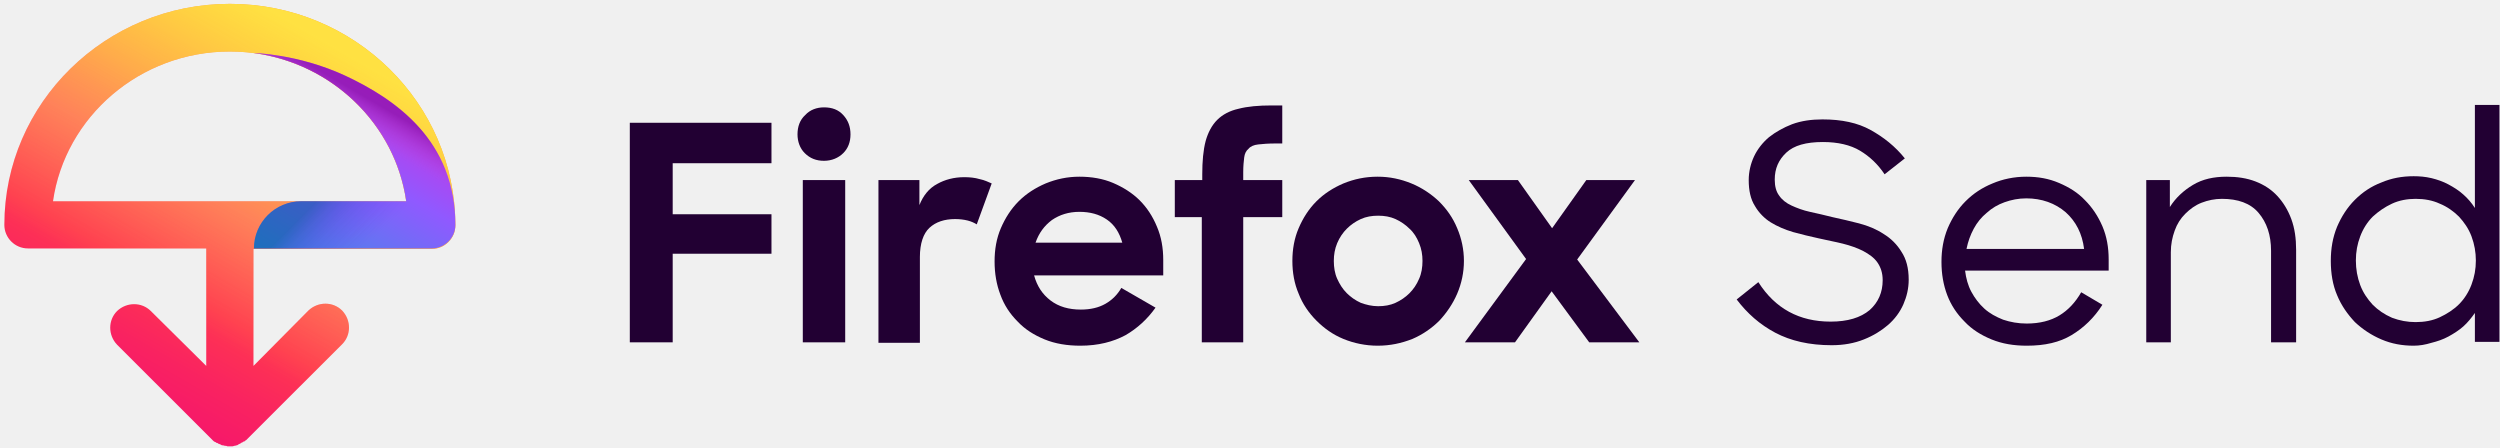
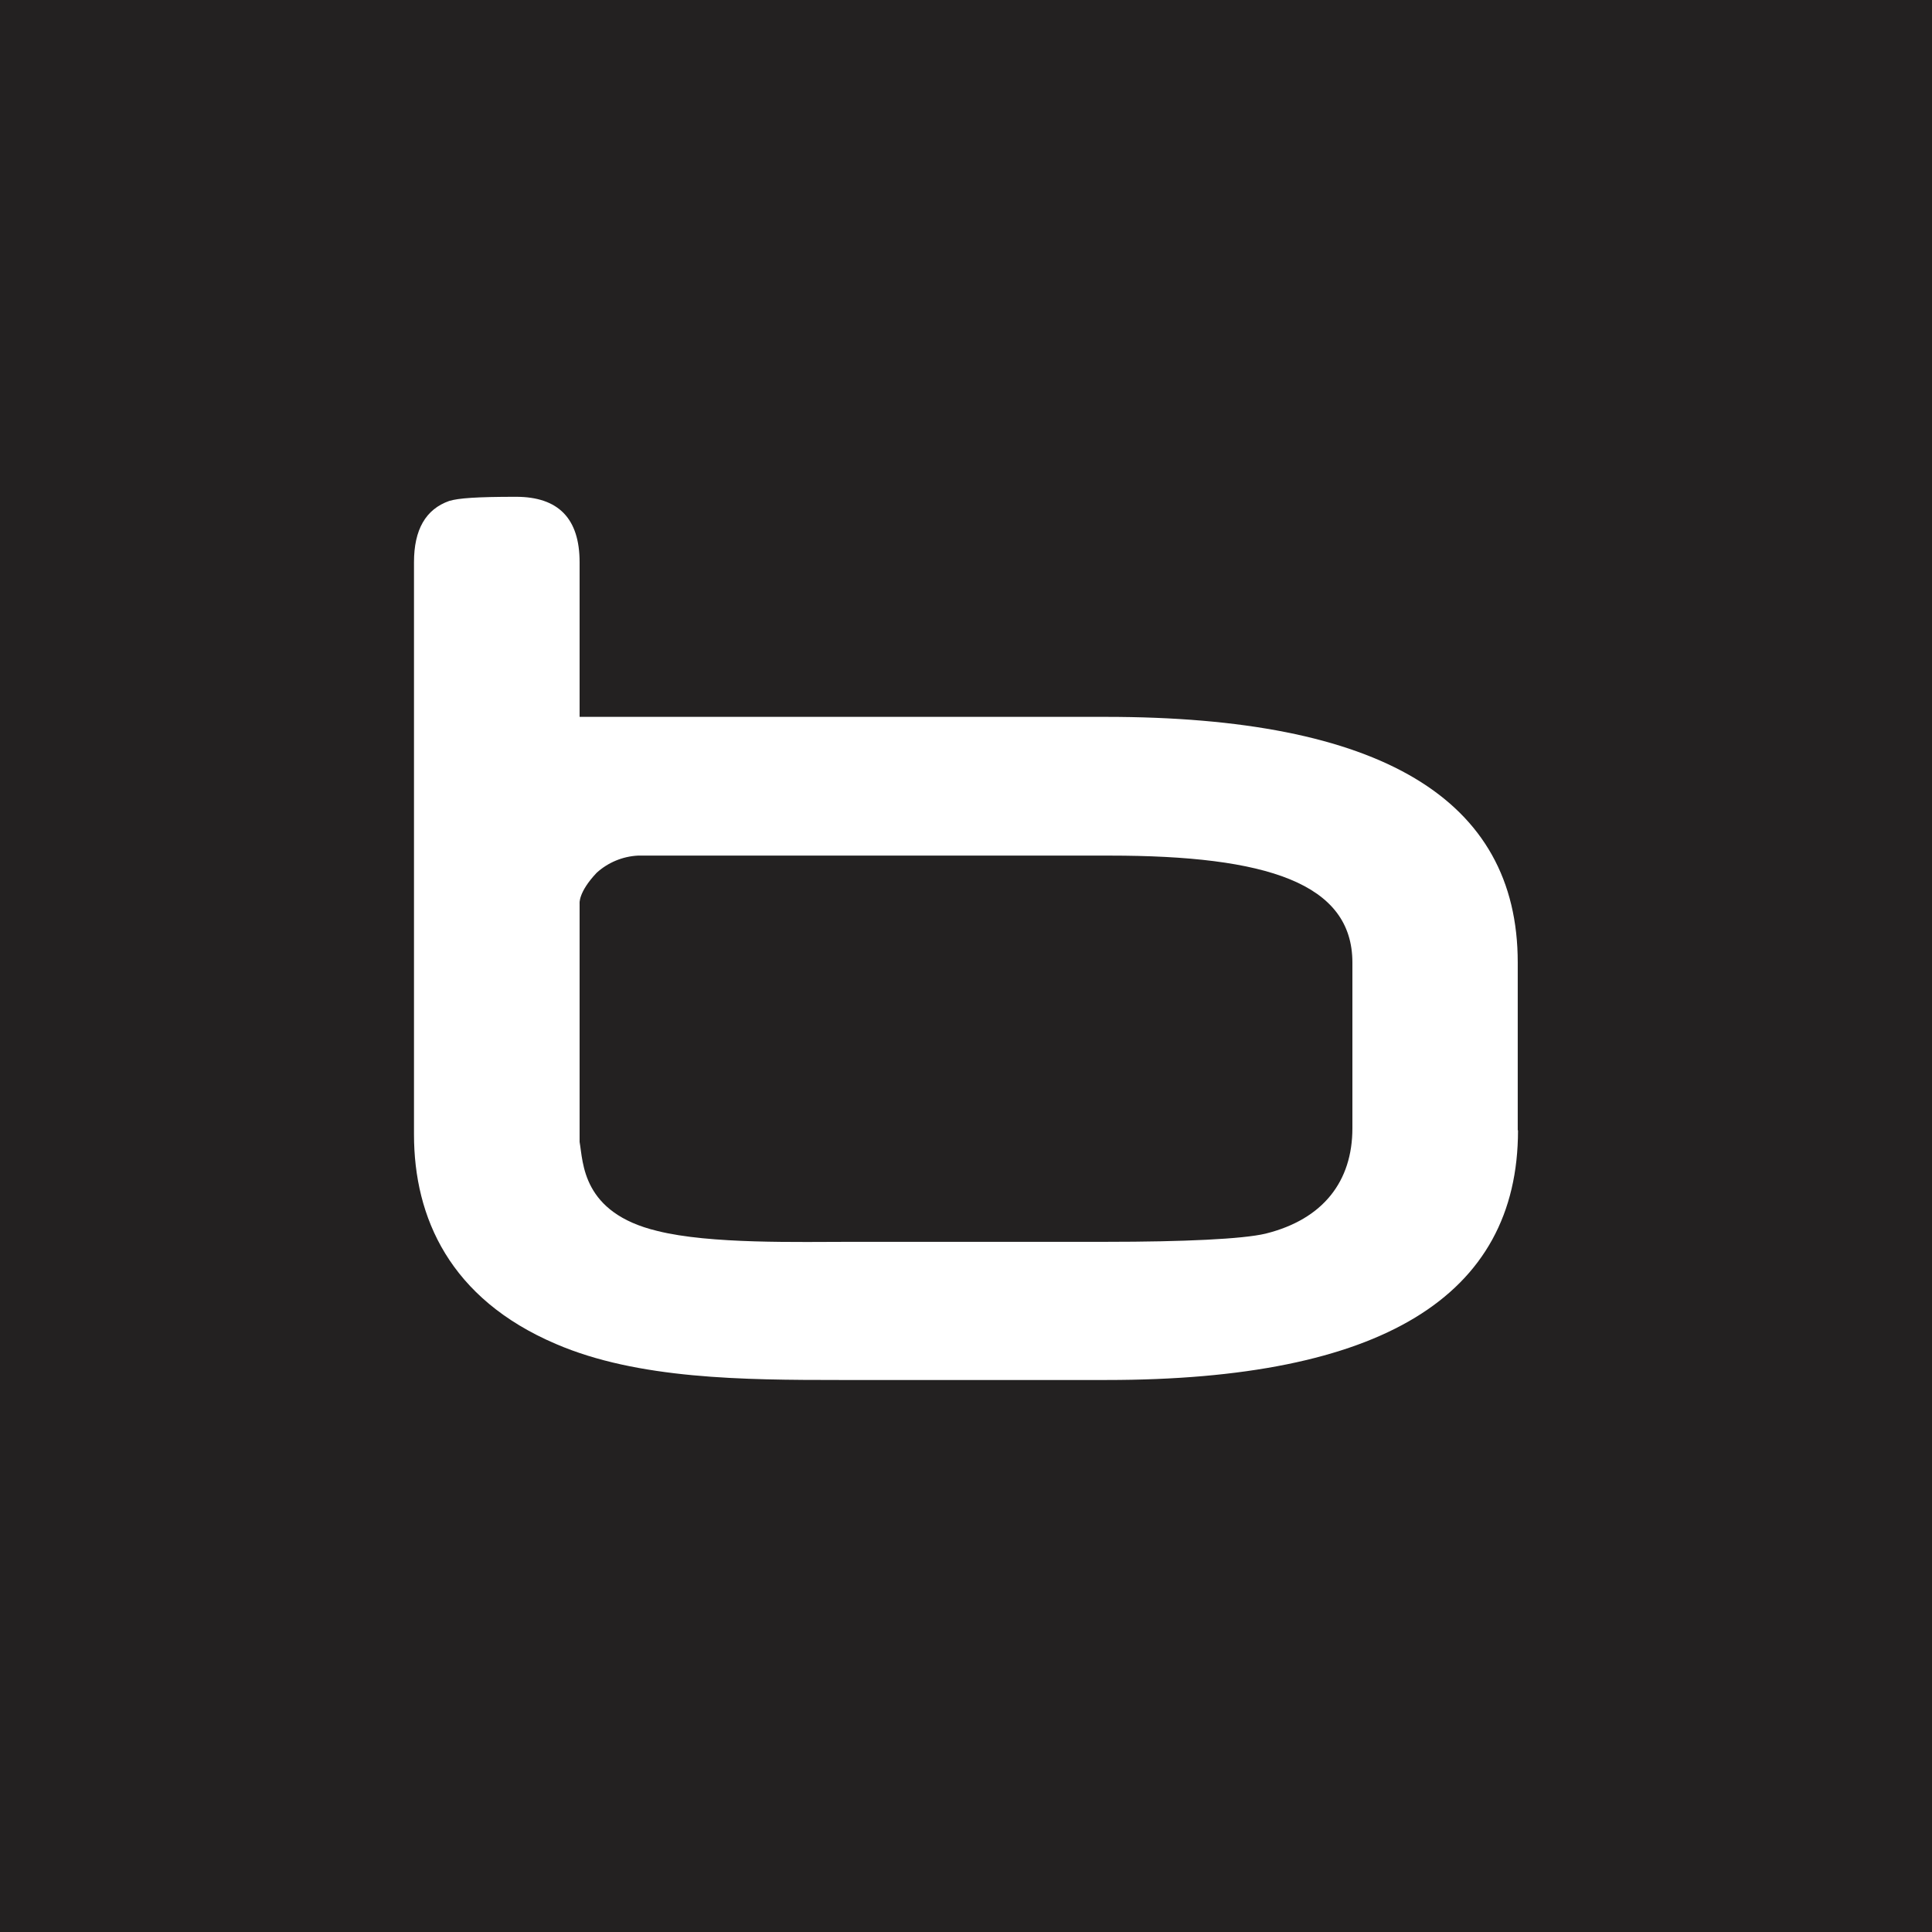
- <svg xmlns="http://www.w3.org/2000/svg" width="201px" height="36px" viewBox="0 0 201 36" version="1.1">
-   <defs>
-     <linearGradient x1="71.163%" y1="8.38%" x2="23.631%" y2="89.075%" id="linearGradient-1">
-       <stop stop-color="#FF980E" offset="0%" />
-       <stop stop-color="#FF7139" offset="20.75%" />
-       <stop stop-color="#FF5854" offset="36.33%" />
-       <stop stop-color="#FF4F5E" offset="45.63%" />
-       <stop stop-color="#FF3750" offset="69.29%" />
-       <stop stop-color="#F92261" offset="85.75%" />
-       <stop stop-color="#F5156C" offset="100%" />
-     </linearGradient>
-     <linearGradient x1="71.163%" y1="8.38%" x2="23.631%" y2="89.075%" id="linearGradient-2">
-       <stop stop-color="#FFF44F" stop-opacity="0.8" offset="0%" />
-       <stop stop-color="#FFF44F" stop-opacity="0" offset="75%" />
-     </linearGradient>
-     <linearGradient x1="14.395%" y1="105.534%" x2="62.862%" y2="24.329%" id="linearGradient-3">
-       <stop stop-color="#3A8EE6" offset="0%" />
-       <stop stop-color="#5C79F0" offset="23.59%" />
-       <stop stop-color="#9059FF" offset="62.93%" />
-       <stop stop-color="#C139E6" offset="100%" />
-     </linearGradient>
-     <linearGradient x1="62.871%" y1="29.023%" x2="42.537%" y2="60.743%" id="linearGradient-4">
-       <stop stop-color="#6E008B" stop-opacity="0.5" offset="0%" />
-       <stop stop-color="#C846CB" stop-opacity="0" offset="50%" />
-     </linearGradient>
-     <linearGradient x1="73.763%" y1="58.151%" x2="20.913%" y2="45.448%" id="linearGradient-5">
-       <stop stop-color="#6A2BEA" stop-opacity="0" offset="13.6%" />
-       <stop stop-color="#662CE6" stop-opacity="0.095" offset="29.95%" />
-       <stop stop-color="#592FDB" stop-opacity="0.193" offset="46.89%" />
-       <stop stop-color="#4534C9" stop-opacity="0.292" offset="64.1%" />
-       <stop stop-color="#283BAF" stop-opacity="0.393" offset="81.5%" />
-       <stop stop-color="#03448D" stop-opacity="0.494" offset="98.9%" />
-       <stop stop-color="#00458B" stop-opacity="0.5" offset="100%" />
-     </linearGradient>
-   </defs>
+ <svg xmlns="http://www.w3.org/2000/svg" width="64px" height="64px" viewBox="0 0 64 64" version="1.1">
  <g id="Page-1" stroke="none" stroke-width="1" fill="none" fill-rule="evenodd">
-     <g id="Send_Home-With-Files" transform="translate(-24, -31)">
-       <g id="Header" transform="translate(24, 24)">
-         <g id="Send" transform="translate(0, 7)">
-           <g id="FF_Send_Logo">
-             <g id="Group">
-               <g>
-                 <path d="M18.48,0.31 C8.485,0.31 0.349,8.284 0.349,18.077 C0.349,19.123 1.201,19.974 2.247,19.974 L16.582,19.974 L16.582,25.161 L16.582,25.161 L16.582,29.419 L12.126,25.006 C11.39,24.271 10.189,24.271 9.414,25.006 C8.678,25.742 8.678,26.942 9.414,27.716 L17.124,35.419 C17.163,35.458 17.202,35.497 17.279,35.535 C17.279,35.535 17.279,35.535 17.318,35.535 C17.357,35.574 17.395,35.613 17.434,35.613 C17.434,35.613 17.434,35.613 17.473,35.613 C17.512,35.652 17.55,35.652 17.589,35.69 C17.589,35.69 17.589,35.69 17.628,35.69 C17.667,35.729 17.744,35.729 17.783,35.768 C17.783,35.768 17.783,35.768 17.783,35.768 C17.822,35.806 17.899,35.806 17.938,35.806 C17.938,35.806 17.938,35.806 17.938,35.806 C17.977,35.806 18.054,35.845 18.093,35.845 C18.093,35.845 18.131,35.845 18.131,35.845 C18.17,35.845 18.209,35.845 18.286,35.884 C18.364,35.884 18.403,35.884 18.48,35.884 C18.558,35.884 18.596,35.884 18.674,35.884 C18.713,35.884 18.751,35.884 18.829,35.845 C18.829,35.845 18.868,35.845 18.868,35.845 C18.906,35.845 18.984,35.806 19.023,35.806 C19.023,35.806 19.023,35.806 19.023,35.806 C19.061,35.806 19.139,35.768 19.178,35.729 C19.178,35.729 19.178,35.729 19.178,35.729 C19.216,35.69 19.294,35.69 19.333,35.652 C19.333,35.652 19.333,35.652 19.333,35.652 C19.371,35.613 19.41,35.613 19.449,35.574 C19.449,35.574 19.449,35.574 19.487,35.574 C19.526,35.535 19.565,35.497 19.604,35.497 C19.604,35.497 19.604,35.497 19.642,35.497 C19.681,35.458 19.72,35.419 19.797,35.381 L27.507,27.677 C28.243,26.942 28.243,25.742 27.507,24.968 C26.771,24.232 25.57,24.232 24.795,24.968 L20.379,29.419 L20.379,20.013 L34.713,20.013 C35.759,20.013 36.612,19.161 36.612,18.116 C36.612,8.284 28.476,0.31 18.48,0.31 Z M4.262,16.181 C5.23,9.406 11.235,4.142 18.48,4.142 C25.725,4.142 31.691,9.406 32.66,16.181 L4.262,16.181 Z" id="Shape" fill="url(#linearGradient-1)" fill-rule="nonzero" />
-                 <path d="M18.48,0.31 C8.485,0.31 0.349,8.284 0.349,18.077 C0.349,19.123 1.201,19.974 2.247,19.974 L16.582,19.974 L16.582,25.161 L16.582,25.161 L16.582,29.419 L12.126,25.006 C11.39,24.271 10.189,24.271 9.414,25.006 C8.678,25.742 8.678,26.942 9.414,27.716 L17.124,35.419 C17.163,35.458 17.202,35.497 17.279,35.535 C17.279,35.535 17.279,35.535 17.318,35.535 C17.357,35.574 17.395,35.613 17.434,35.613 C17.434,35.613 17.434,35.613 17.473,35.613 C17.512,35.652 17.55,35.652 17.589,35.69 C17.589,35.69 17.589,35.69 17.628,35.69 C17.667,35.729 17.744,35.729 17.783,35.768 C17.783,35.768 17.783,35.768 17.783,35.768 C17.822,35.806 17.899,35.806 17.938,35.806 C17.938,35.806 17.938,35.806 17.938,35.806 C17.977,35.806 18.054,35.845 18.093,35.845 C18.093,35.845 18.131,35.845 18.131,35.845 C18.17,35.845 18.209,35.845 18.286,35.884 C18.364,35.884 18.403,35.884 18.48,35.884 C18.558,35.884 18.596,35.884 18.674,35.884 C18.713,35.884 18.751,35.884 18.829,35.845 C18.829,35.845 18.868,35.845 18.868,35.845 C18.906,35.845 18.984,35.806 19.023,35.806 C19.023,35.806 19.023,35.806 19.023,35.806 C19.061,35.806 19.139,35.768 19.178,35.729 C19.178,35.729 19.178,35.729 19.178,35.729 C19.216,35.69 19.294,35.69 19.333,35.652 C19.333,35.652 19.333,35.652 19.333,35.652 C19.371,35.613 19.41,35.613 19.449,35.574 C19.449,35.574 19.449,35.574 19.487,35.574 C19.526,35.535 19.565,35.497 19.604,35.497 C19.604,35.497 19.604,35.497 19.642,35.497 C19.681,35.458 19.72,35.419 19.797,35.381 L27.507,27.677 C28.243,26.942 28.243,25.742 27.507,24.968 C26.771,24.232 25.57,24.232 24.795,24.968 L20.379,29.419 L20.379,20.013 L34.713,20.013 C35.759,20.013 36.612,19.161 36.612,18.116 C36.612,8.284 28.476,0.31 18.48,0.31 Z M4.262,16.181 C5.23,9.406 11.235,4.142 18.48,4.142 C25.725,4.142 31.691,9.406 32.66,16.181 L4.262,16.181 Z" id="Shape" fill="url(#linearGradient-2)" fill-rule="nonzero" />
-                 <path d="M20.379,4.258 C26.732,5.11 31.769,9.987 32.66,16.181 L24.214,16.181 C22.122,16.181 20.417,17.884 20.417,19.974 L20.417,19.974 L34.713,19.974 C35.759,19.974 36.612,19.123 36.612,18.077 C36.612,11.303 31.808,7.974 27.74,6.077 C23.982,4.335 20.379,4.258 20.379,4.258 Z" id="Path" fill="url(#linearGradient-3)" />
-                 <path d="M32.582,15.755 C33.861,16.8 35.178,17.806 36.418,18.89 C36.534,18.658 36.612,18.387 36.612,18.077 C36.612,11.303 31.808,7.974 27.74,6.077 C23.982,4.335 20.379,4.258 20.379,4.258 C26.577,5.071 31.536,9.794 32.582,15.755 Z" id="Path" fill="url(#linearGradient-4)" />
-               </g>
-               <path d="M32.35,16.181 L24.214,16.181 C22.122,16.181 20.417,17.884 20.417,19.974 L34.713,19.974 C35.294,19.974 35.837,19.703 36.186,19.277 C34.907,18.232 33.628,17.226 32.35,16.181 Z" id="Path" fill="url(#linearGradient-5)" opacity="0.9" />
-             </g>
-             <g id="Group" transform="translate(50.36526, 8.129032)" fill="#220033">
-               <polygon id="Path" points="0.31 1.742 11.661 1.742 11.661 4.994 3.719 4.994 3.719 9.097 11.661 9.097 11.661 12.271 3.719 12.271 3.719 19.394 0.271 19.394 0.271 1.742" />
-               <path d="M13.754,2.671 C13.754,2.052 13.947,1.51 14.373,1.123 C14.761,0.697 15.303,0.503 15.884,0.503 C16.543,0.503 17.047,0.697 17.434,1.123 C17.822,1.548 18.015,2.052 18.015,2.671 C18.015,3.29 17.822,3.794 17.434,4.181 C17.047,4.568 16.504,4.8 15.884,4.8 C15.265,4.8 14.761,4.606 14.335,4.181 C13.947,3.794 13.754,3.252 13.754,2.671 Z M14.18,6.348 L17.589,6.348 L17.589,19.394 L14.18,19.394 L14.18,6.348 Z" id="Shape" fill-rule="nonzero" />
-               <path d="M20.262,6.348 L23.555,6.348 L23.555,8.361 C23.865,7.587 24.33,7.006 24.989,6.658 C25.609,6.31 26.345,6.116 27.158,6.116 C27.585,6.116 28.011,6.155 28.398,6.271 C28.786,6.348 29.096,6.503 29.367,6.619 L28.166,9.91 C27.972,9.794 27.74,9.677 27.43,9.6 C27.12,9.523 26.771,9.484 26.422,9.484 C25.57,9.484 24.873,9.716 24.369,10.181 C23.865,10.645 23.594,11.458 23.594,12.542 L23.594,19.432 L20.262,19.432 L20.262,6.348 L20.262,6.348 Z" id="Path" />
-               <path d="M36.495,19.665 C35.449,19.665 34.481,19.51 33.628,19.161 C32.776,18.813 32.04,18.348 31.459,17.729 C30.839,17.11 30.374,16.413 30.064,15.561 C29.754,14.748 29.599,13.858 29.599,12.89 C29.599,11.923 29.754,11.032 30.103,10.219 C30.452,9.406 30.917,8.671 31.536,8.052 C32.156,7.432 32.892,6.968 33.706,6.619 C34.558,6.271 35.449,6.077 36.418,6.077 C37.387,6.077 38.316,6.232 39.13,6.581 C39.944,6.929 40.68,7.394 41.261,7.974 C41.842,8.555 42.307,9.252 42.656,10.103 C43.004,10.916 43.159,11.806 43.159,12.774 L43.159,14.013 L32.776,14.013 C33.009,14.865 33.435,15.523 34.093,16.026 C34.752,16.529 35.566,16.761 36.534,16.761 C37.309,16.761 37.968,16.606 38.51,16.297 C39.052,15.987 39.479,15.561 39.789,15.019 L42.539,16.606 C41.881,17.535 41.067,18.271 40.137,18.813 C39.13,19.355 37.929,19.665 36.495,19.665 Z M36.418,8.903 C35.566,8.903 34.83,9.135 34.21,9.561 C33.59,10.026 33.164,10.606 32.892,11.381 L39.866,11.381 C39.634,10.568 39.246,9.948 38.626,9.523 C38.006,9.097 37.27,8.903 36.418,8.903 Z" id="Shape" fill-rule="nonzero" />
-               <path d="M44.128,6.348 L46.297,6.348 L46.297,5.884 C46.297,4.839 46.375,3.948 46.568,3.213 C46.762,2.516 47.072,1.935 47.498,1.51 C47.924,1.084 48.506,0.774 49.203,0.619 C49.939,0.426 50.83,0.348 51.876,0.348 L52.729,0.348 L52.729,3.406 L52.186,3.406 C51.605,3.406 51.14,3.445 50.791,3.484 C50.443,3.523 50.172,3.639 50.017,3.832 C49.823,3.987 49.707,4.219 49.668,4.529 C49.629,4.839 49.59,5.226 49.59,5.729 L49.59,6.348 L52.729,6.348 L52.729,9.329 L49.59,9.329 L49.59,19.394 L46.259,19.394 L46.259,9.329 L44.089,9.329 L44.089,6.348 L44.128,6.348 Z" id="Path" />
-               <path d="M60.4,19.665 C59.431,19.665 58.501,19.471 57.649,19.123 C56.797,18.774 56.099,18.271 55.479,17.652 C54.859,17.032 54.356,16.297 54.046,15.484 C53.697,14.671 53.542,13.781 53.542,12.852 C53.542,11.923 53.697,11.032 54.046,10.219 C54.394,9.406 54.859,8.671 55.479,8.052 C56.099,7.432 56.835,6.968 57.649,6.619 C58.501,6.271 59.392,6.077 60.4,6.077 C61.368,6.077 62.259,6.271 63.112,6.619 C63.964,6.968 64.7,7.471 65.32,8.052 C65.94,8.671 66.443,9.368 66.792,10.219 C67.141,11.032 67.334,11.923 67.334,12.852 C67.334,13.781 67.141,14.671 66.792,15.484 C66.443,16.297 65.94,17.032 65.359,17.652 C64.739,18.271 64.003,18.774 63.189,19.123 C62.298,19.471 61.407,19.665 60.4,19.665 Z M60.438,16.49 C60.942,16.49 61.407,16.413 61.833,16.219 C62.259,16.026 62.647,15.755 62.957,15.445 C63.267,15.135 63.538,14.748 63.731,14.284 C63.925,13.858 64.003,13.355 64.003,12.852 C64.003,12.348 63.925,11.884 63.731,11.419 C63.538,10.955 63.305,10.568 62.957,10.258 C62.647,9.948 62.259,9.677 61.833,9.484 C61.407,9.29 60.942,9.213 60.438,9.213 C59.935,9.213 59.47,9.29 59.044,9.484 C58.617,9.677 58.23,9.948 57.92,10.258 C57.61,10.568 57.339,10.955 57.145,11.419 C56.951,11.884 56.874,12.348 56.874,12.852 C56.874,13.355 56.951,13.858 57.145,14.284 C57.339,14.71 57.571,15.097 57.92,15.445 C58.23,15.755 58.617,16.026 59.044,16.219 C59.47,16.374 59.935,16.49 60.438,16.49 Z" id="Shape" fill-rule="nonzero" />
-               <polygon id="Path" points="72.332 12.697 67.722 6.348 71.674 6.348 74.424 10.219 77.175 6.348 81.088 6.348 76.439 12.735 81.437 19.394 77.408 19.394 74.386 15.29 71.441 19.394 67.412 19.394" />
-               <g transform="translate(89.10777, 0)">
-                 <path d="M7.787,19.626 C6.005,19.626 4.494,19.277 3.254,18.619 C2.015,17.961 1.007,17.071 0.155,15.948 L1.898,14.555 C3.254,16.684 5.191,17.729 7.71,17.729 C9.066,17.729 10.112,17.419 10.848,16.8 C11.545,16.181 11.894,15.368 11.894,14.4 C11.894,13.819 11.739,13.355 11.468,12.968 C11.197,12.581 10.809,12.31 10.306,12.039 C9.841,11.806 9.298,11.613 8.678,11.458 C8.058,11.303 7.4,11.187 6.741,11.032 C6.044,10.877 5.385,10.723 4.688,10.529 C4.029,10.335 3.409,10.065 2.906,9.755 C2.402,9.445 1.937,8.981 1.627,8.439 C1.279,7.897 1.124,7.2 1.124,6.348 C1.124,5.69 1.279,5.032 1.55,4.452 C1.821,3.871 2.247,3.329 2.751,2.903 C3.293,2.477 3.913,2.129 4.61,1.858 C5.346,1.587 6.16,1.471 7.051,1.471 C8.601,1.471 9.879,1.742 10.925,2.323 C11.971,2.903 12.901,3.639 13.676,4.606 L12.049,5.884 C11.507,5.071 10.848,4.452 10.073,3.987 C9.298,3.523 8.291,3.29 7.09,3.29 C5.734,3.29 4.765,3.561 4.145,4.142 C3.526,4.723 3.216,5.419 3.216,6.31 C3.216,6.852 3.332,7.277 3.564,7.587 C3.797,7.935 4.145,8.206 4.572,8.4 C4.998,8.594 5.501,8.787 6.044,8.903 C6.625,9.019 7.206,9.174 7.865,9.329 C8.562,9.484 9.259,9.639 9.996,9.832 C10.732,10.026 11.39,10.297 11.971,10.684 C12.553,11.032 13.056,11.535 13.405,12.116 C13.792,12.697 13.986,13.432 13.986,14.361 C13.986,15.058 13.831,15.716 13.56,16.335 C13.289,16.955 12.863,17.535 12.32,18 C11.778,18.465 11.158,18.852 10.383,19.161 C9.608,19.471 8.756,19.626 7.787,19.626 Z" id="Path" />
-                 <path d="M23.478,19.665 C22.432,19.665 21.502,19.51 20.65,19.161 C19.797,18.813 19.061,18.348 18.48,17.729 C17.86,17.11 17.395,16.413 17.085,15.6 C16.776,14.787 16.621,13.897 16.621,12.929 C16.621,11.961 16.776,11.071 17.124,10.219 C17.473,9.406 17.938,8.671 18.558,8.052 C19.178,7.432 19.875,6.968 20.727,6.619 C21.541,6.271 22.471,6.077 23.439,6.077 C24.408,6.077 25.26,6.232 26.074,6.581 C26.887,6.929 27.585,7.355 28.166,7.974 C28.747,8.555 29.212,9.252 29.561,10.065 C29.909,10.877 30.064,11.768 30.064,12.735 L30.064,13.626 L18.519,13.626 C18.596,14.245 18.751,14.826 19.023,15.329 C19.294,15.832 19.642,16.297 20.069,16.684 C20.495,17.071 20.998,17.342 21.58,17.574 C22.161,17.768 22.781,17.884 23.478,17.884 C24.524,17.884 25.415,17.652 26.112,17.226 C26.81,16.8 27.391,16.181 27.856,15.368 L29.561,16.374 C28.902,17.419 28.05,18.232 27.081,18.813 C26.112,19.394 24.95,19.665 23.478,19.665 Z M23.439,7.819 C22.819,7.819 22.238,7.935 21.696,8.129 C21.153,8.323 20.689,8.594 20.262,8.981 C19.836,9.329 19.487,9.755 19.216,10.258 C18.945,10.761 18.751,11.303 18.635,11.884 L28.088,11.884 C27.933,10.645 27.43,9.677 26.616,8.942 C25.764,8.206 24.679,7.819 23.439,7.819 Z" id="Shape" fill-rule="nonzero" />
-                 <path d="M33.047,6.348 L34.984,6.348 L34.984,8.516 C35.449,7.781 36.069,7.2 36.844,6.735 C37.619,6.271 38.51,6.077 39.556,6.077 C40.408,6.077 41.183,6.194 41.881,6.465 C42.578,6.735 43.159,7.123 43.624,7.626 C44.089,8.129 44.476,8.748 44.748,9.484 C45.019,10.219 45.135,11.032 45.135,11.961 L45.135,19.394 L43.12,19.394 L43.12,12.039 C43.12,10.761 42.772,9.755 42.113,8.981 C41.454,8.206 40.447,7.858 39.169,7.858 C38.588,7.858 38.045,7.974 37.541,8.168 C37.038,8.361 36.612,8.671 36.224,9.058 C35.837,9.445 35.566,9.871 35.372,10.413 C35.178,10.955 35.062,11.497 35.062,12.155 L35.062,19.394 L33.086,19.394 L33.086,6.348 L33.047,6.348 Z" id="Path" />
-                 <path d="M54.588,19.665 C53.658,19.665 52.806,19.51 51.992,19.161 C51.179,18.813 50.481,18.348 49.862,17.768 C49.28,17.148 48.777,16.452 48.428,15.6 C48.079,14.787 47.924,13.858 47.924,12.852 C47.924,11.845 48.079,10.955 48.428,10.103 C48.777,9.29 49.242,8.555 49.862,7.935 C50.481,7.316 51.179,6.852 51.992,6.542 C52.806,6.194 53.658,6.039 54.588,6.039 C55.053,6.039 55.518,6.077 56.022,6.194 C56.487,6.31 56.951,6.465 57.378,6.697 C57.804,6.929 58.191,7.161 58.579,7.51 C58.927,7.819 59.237,8.168 59.508,8.594 L59.508,0.31 L61.484,0.31 L61.484,19.355 L59.508,19.355 L59.508,17.032 C59.237,17.419 58.927,17.806 58.579,18.116 C58.23,18.426 57.804,18.697 57.378,18.929 C56.951,19.161 56.487,19.316 56.022,19.432 C55.518,19.587 55.053,19.665 54.588,19.665 Z M54.743,17.768 C55.441,17.768 56.099,17.652 56.68,17.381 C57.261,17.11 57.804,16.761 58.23,16.335 C58.656,15.91 59.005,15.368 59.237,14.748 C59.47,14.129 59.586,13.51 59.586,12.813 C59.586,12.155 59.47,11.497 59.237,10.877 C59.005,10.258 58.656,9.755 58.23,9.29 C57.804,8.865 57.261,8.477 56.68,8.245 C56.099,7.974 55.441,7.858 54.743,7.858 C54.085,7.858 53.426,7.974 52.845,8.245 C52.264,8.516 51.76,8.865 51.295,9.29 C50.869,9.716 50.52,10.258 50.288,10.877 C50.055,11.497 49.939,12.116 49.939,12.813 C49.939,13.51 50.055,14.168 50.288,14.787 C50.52,15.406 50.869,15.91 51.295,16.374 C51.721,16.8 52.225,17.148 52.845,17.419 C53.465,17.652 54.085,17.768 54.743,17.768 Z" id="Shape" fill-rule="nonzero" />
-               </g>
-             </g>
-           </g>
-         </g>
-       </g>
+     <g id="logo" fill-rule="nonzero">
+       <rect id="Rectangle" fill="#232121" x="0" y="0" width="64" height="64" />
+       <path d="M50.286,37.443 C50.286,42.957 45.743,45.714 36.657,45.714 L27.819,45.714 C24.634,45.714 21.129,45.69 18.414,44.52 C14.906,43.023 13.714,40.338 13.714,37.58 L13.714,18.624 C13.714,17.545 14.101,16.869 14.882,16.594 C15.186,16.503 15.774,16.457 17.094,16.457 C18.502,16.457 19.2,17.182 19.2,18.624 L19.2,23.747 L36.629,23.747 C45.727,23.747 50.277,26.458 50.277,31.881 L50.277,37.443 L50.286,37.443 Z M44.8,37.373 L44.8,31.887 C44.8,29.257 41.966,28.343 36.766,28.343 L21.132,28.343 C20.625,28.369 20.143,28.57 19.767,28.91 C19.148,29.562 19.2,29.934 19.2,29.934 L19.2,37.827 C19.322,38.504 19.27,40.177 21.775,40.777 C23.525,41.216 26.469,41.137 28.239,41.137 L36.635,41.137 C39.208,41.137 41.173,41.045 41.923,40.866 C43.84,40.39 44.8,39.125 44.8,37.373 L44.8,37.373 Z" id="Shape" fill="#FFFFFF" />
    </g>
  </g>
</svg>
